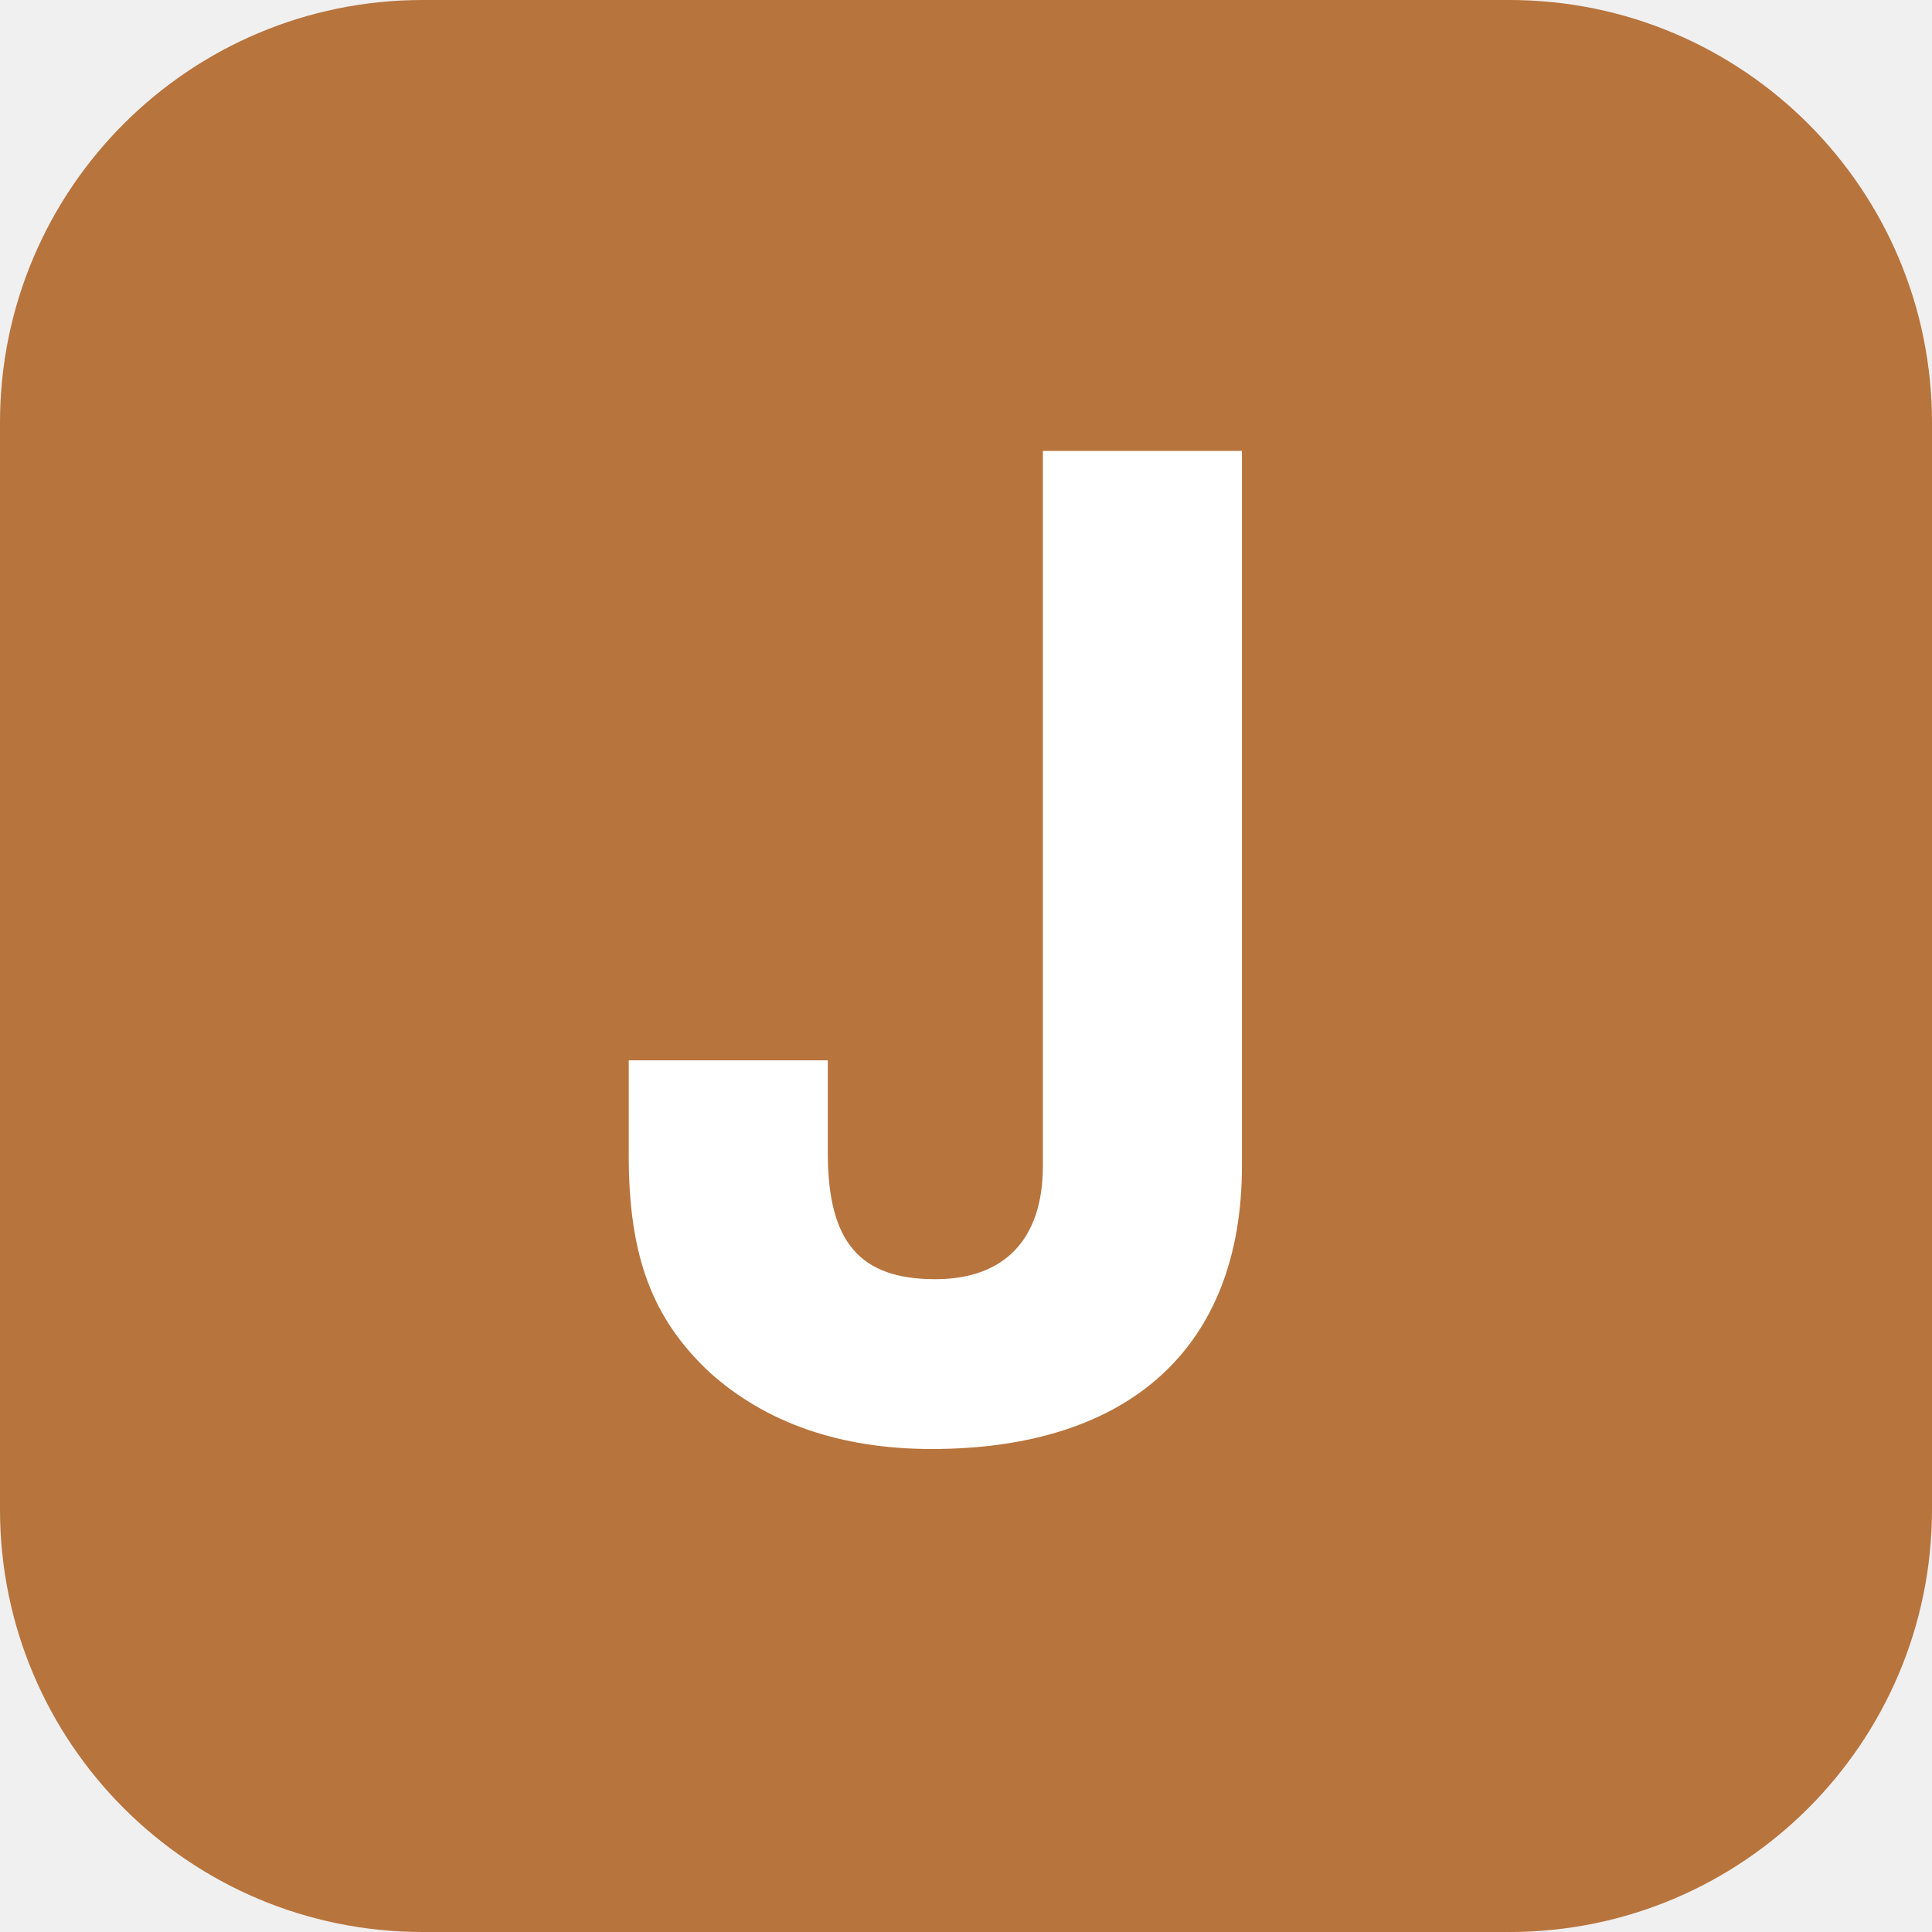
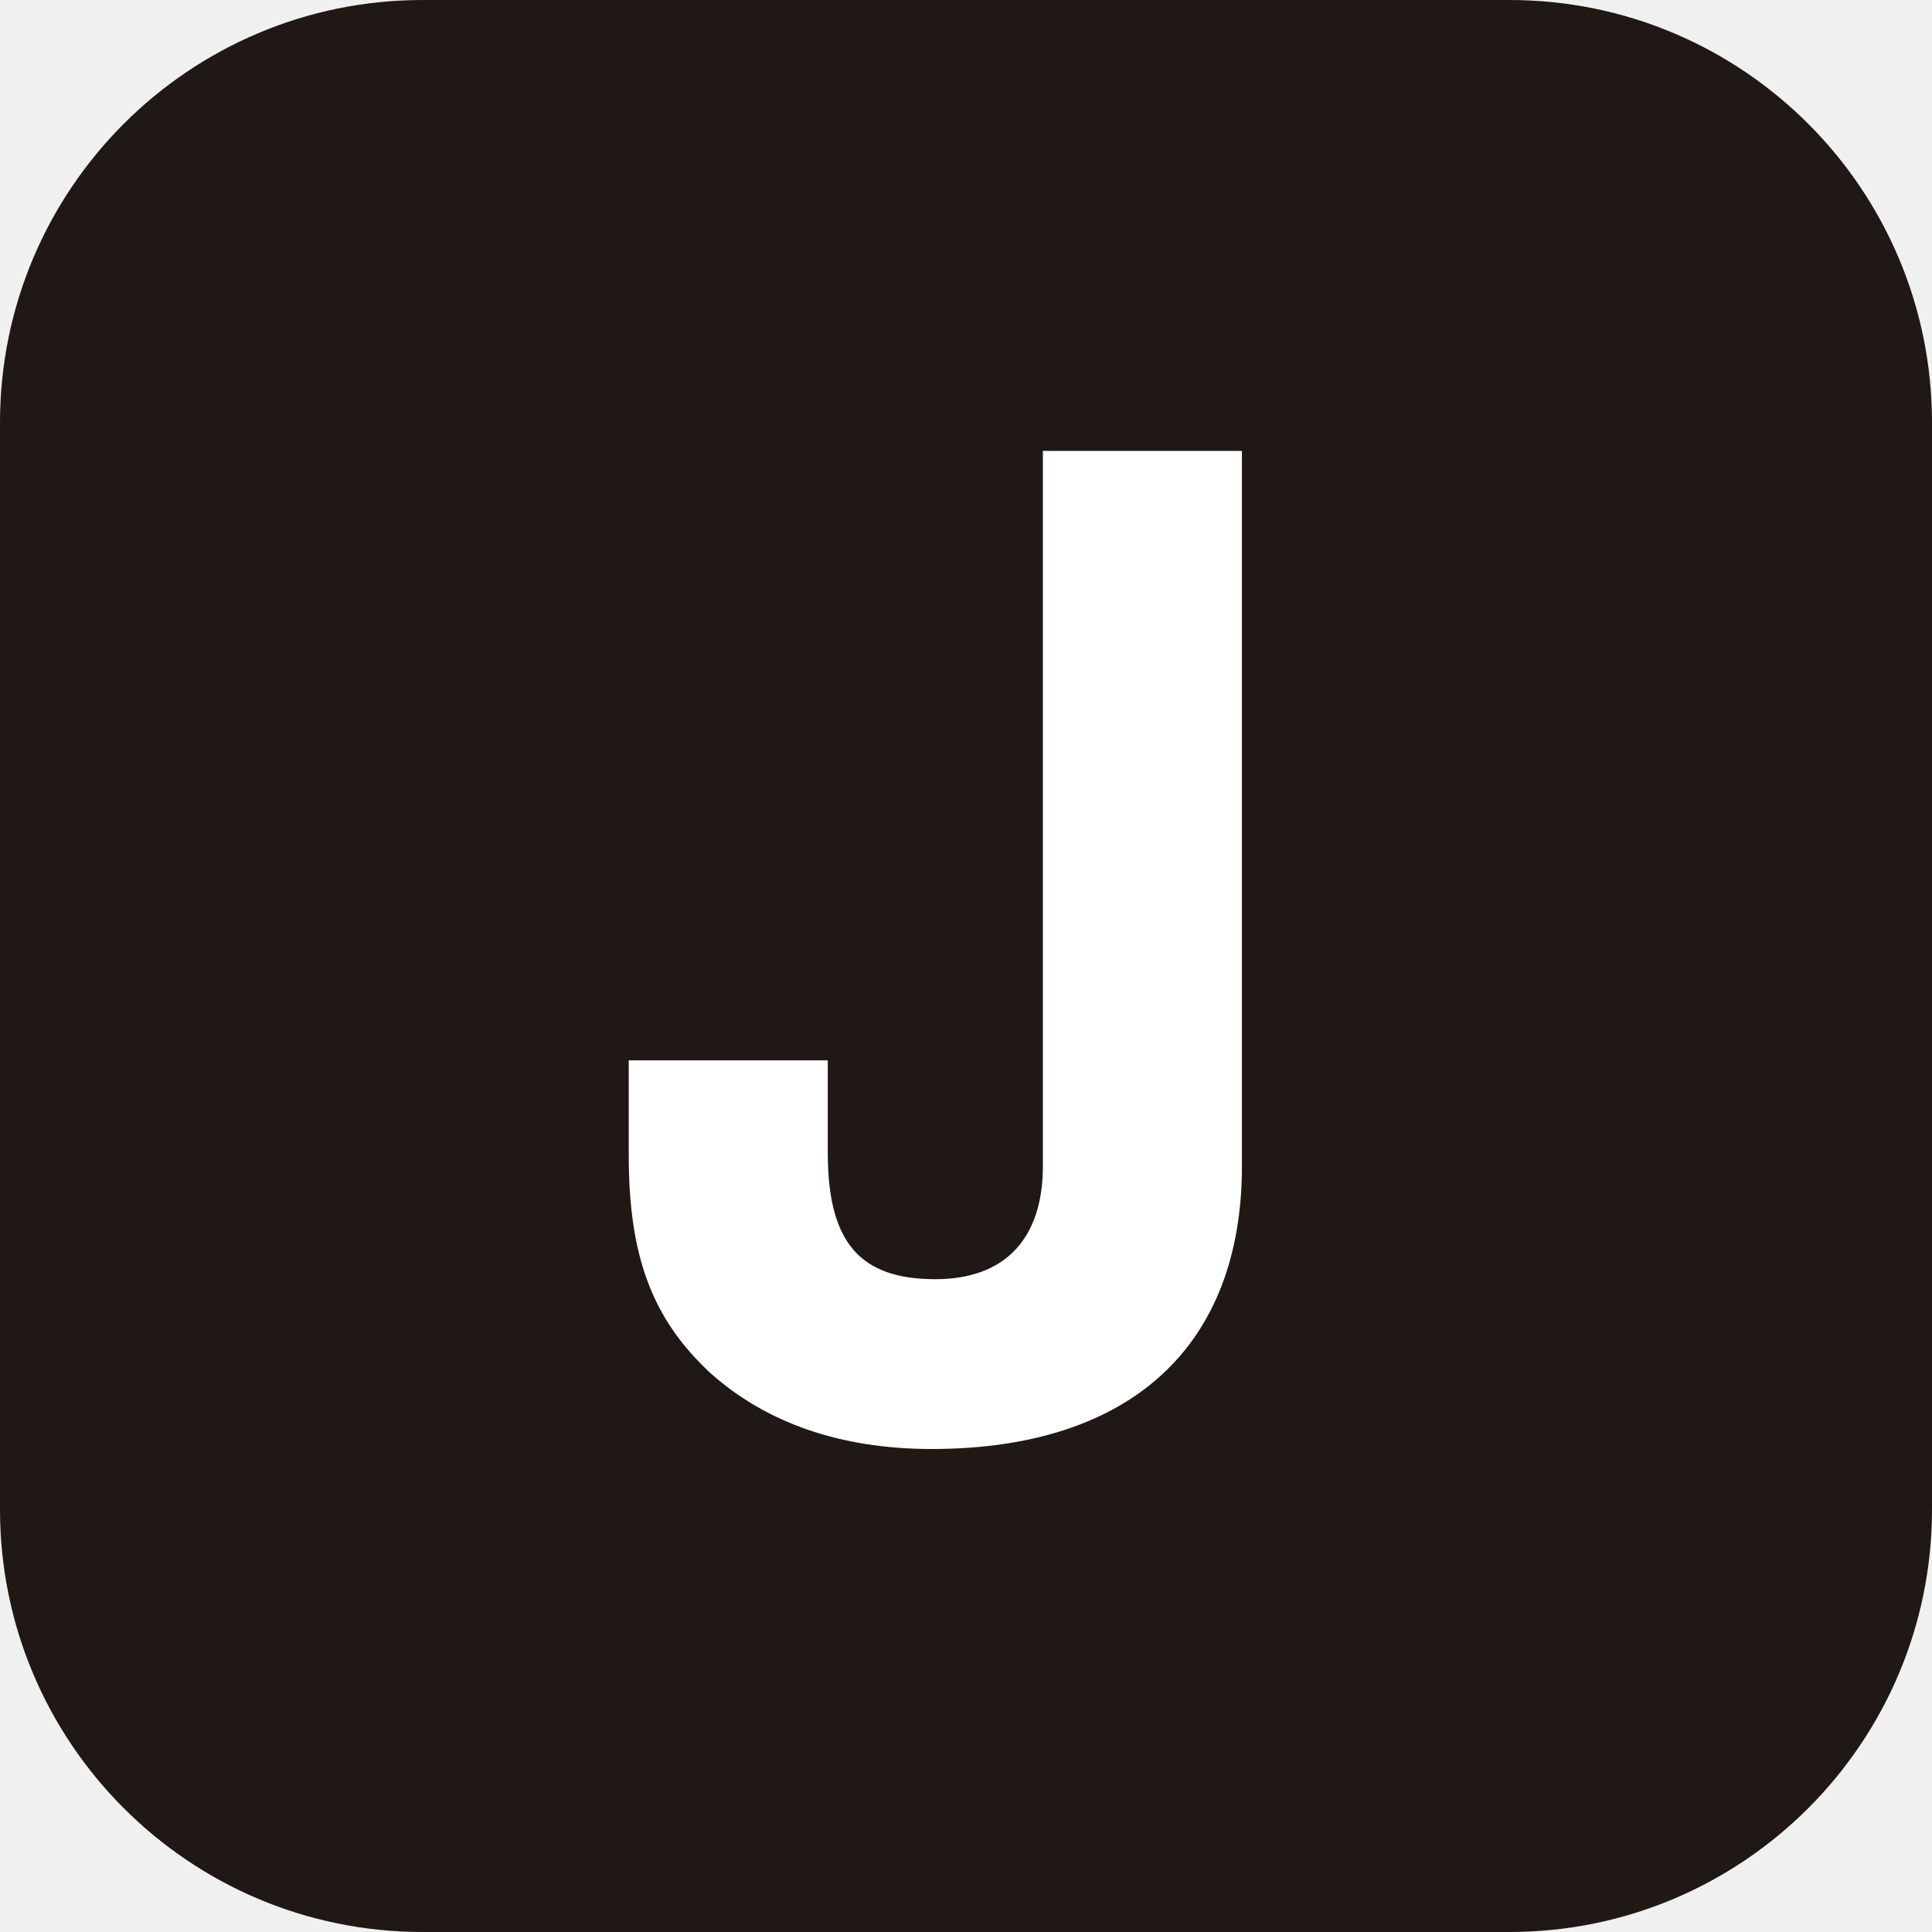
<svg xmlns="http://www.w3.org/2000/svg" viewBox="0 0 32 32">
-   <rect width="32" height="32" rx="7" fill="#B8743D" />
+   <rect width="32" height="32" rx="7" fill="#1F1814" />
  <text x="16" y="23.5" text-anchor="middle" font-family="system-ui,-apple-system,'Segoe UI',Helvetica,Arial,sans-serif" font-weight="700" font-size="22" fill="#ffffff">J</text>
</svg>
